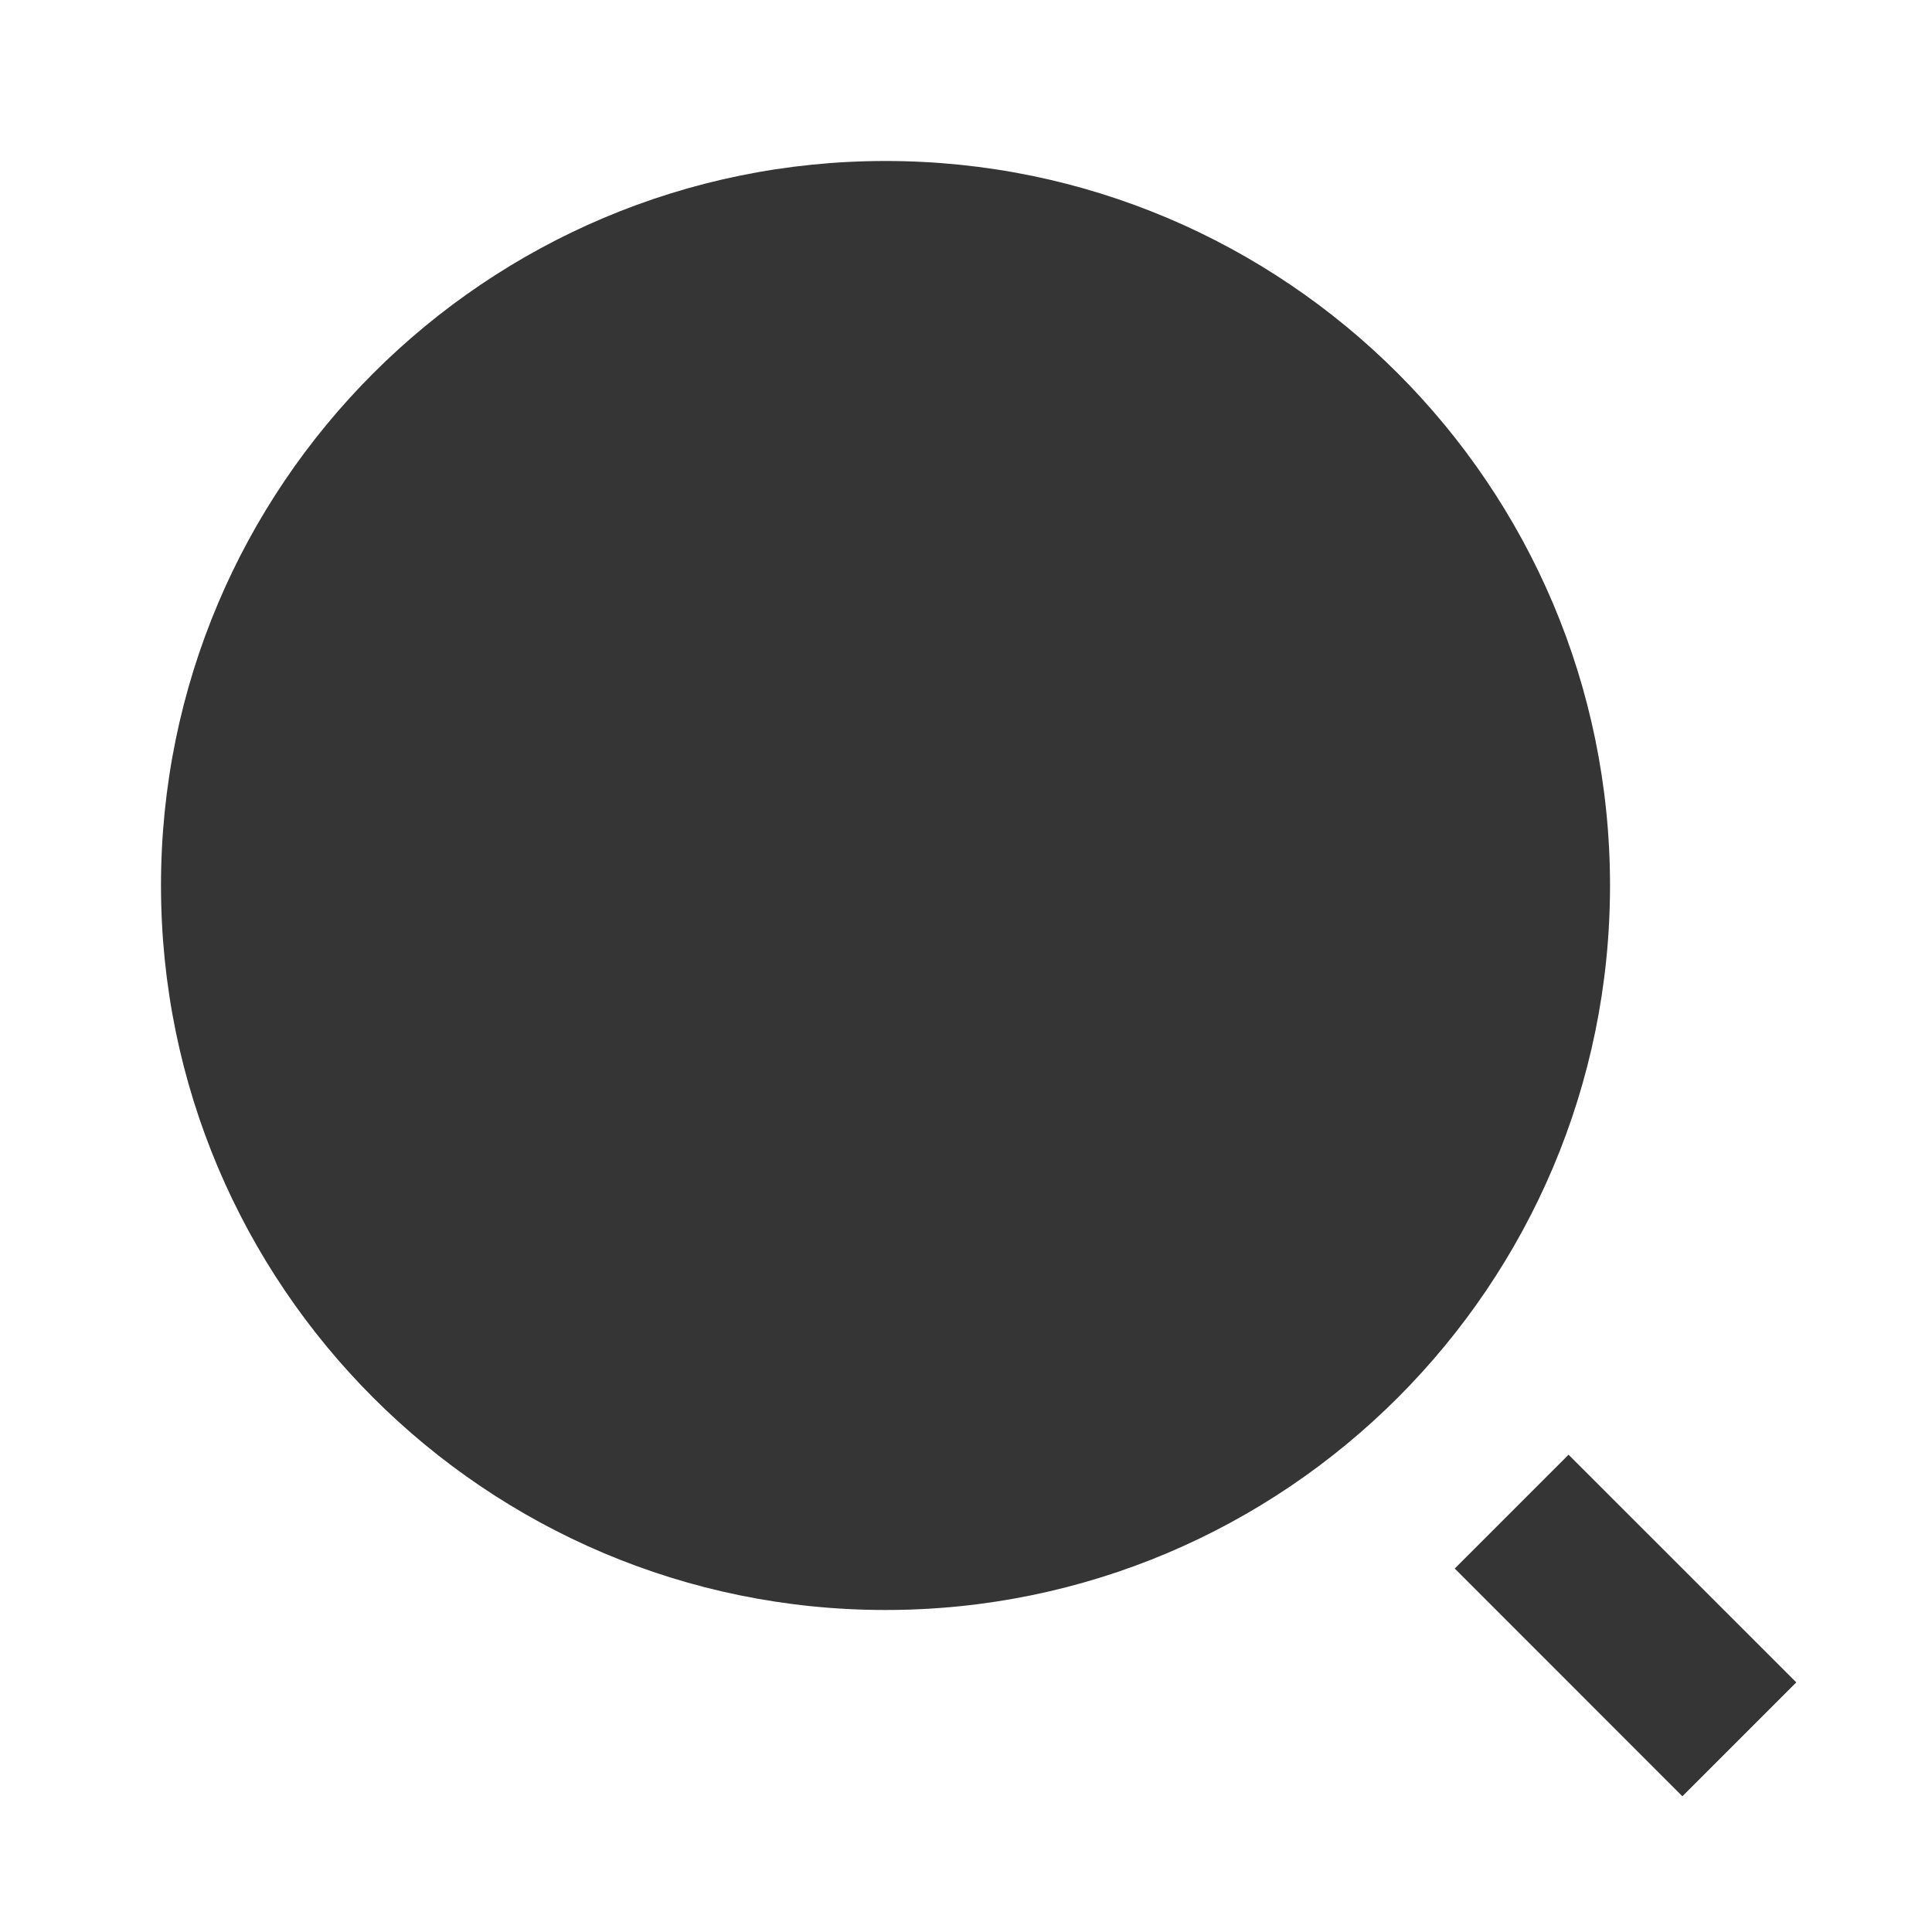
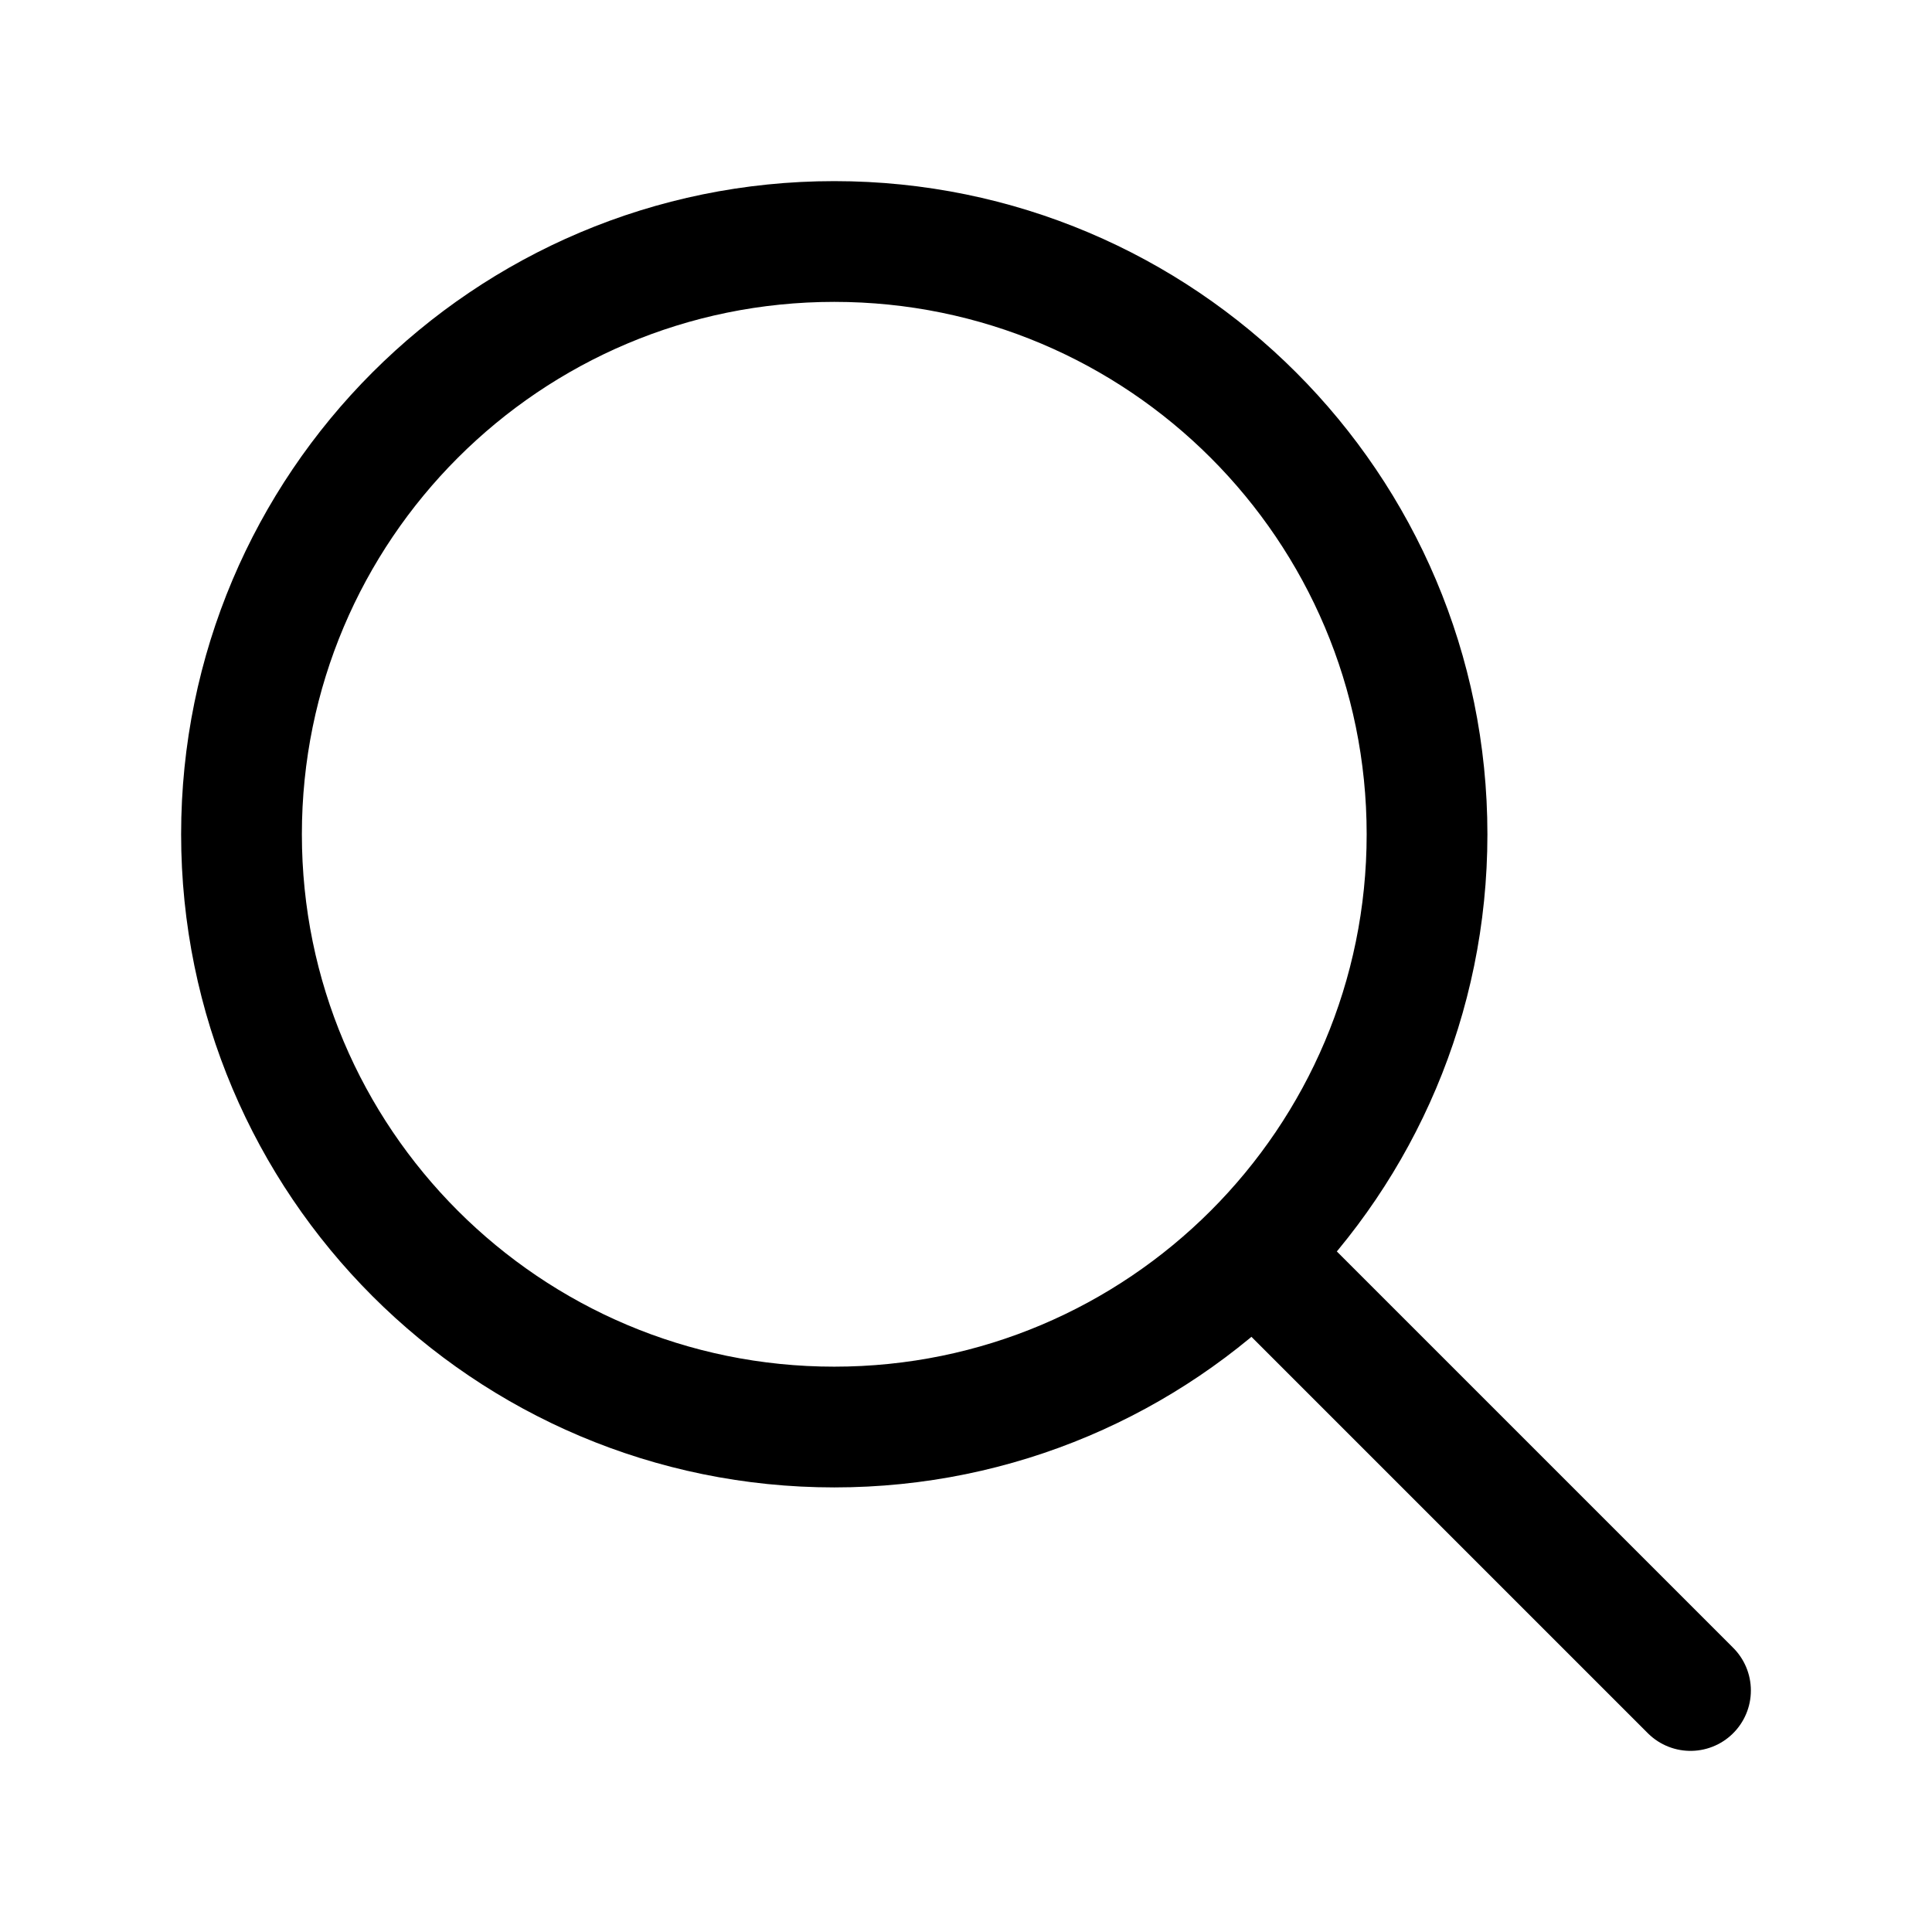
- <svg xmlns="http://www.w3.org/2000/svg" width="64" height="64" viewBox="0 0 64 64" fill="none">
-   <path d="M29.334 5.333C42.581 5.333 53.334 16.085 53.334 29.333C53.334 42.581 42.581 53.333 29.334 53.333C16.085 53.333 5.333 42.581 5.333 29.333C5.333 16.085 16.085 5.333 29.334 5.333ZM51.96 48.189L59.504 55.731L55.731 59.504L48.19 51.96L51.96 48.189Z" fill="#353535" />
+ <svg xmlns="http://www.w3.org/2000/svg" class="ionicon" viewBox="0 0 512 512">
+   <path d="M221.09 64a157.09 157.09 0 10157.09 157.09A157.1 157.1 0 00221.09 64z" fill="none" stroke="currentColor" stroke-miterlimit="10" stroke-width="32" />
+   <path fill="none" stroke="currentColor" stroke-linecap="round" stroke-miterlimit="10" stroke-width="32" d="M338.29 338.29L448 448" />
</svg>
